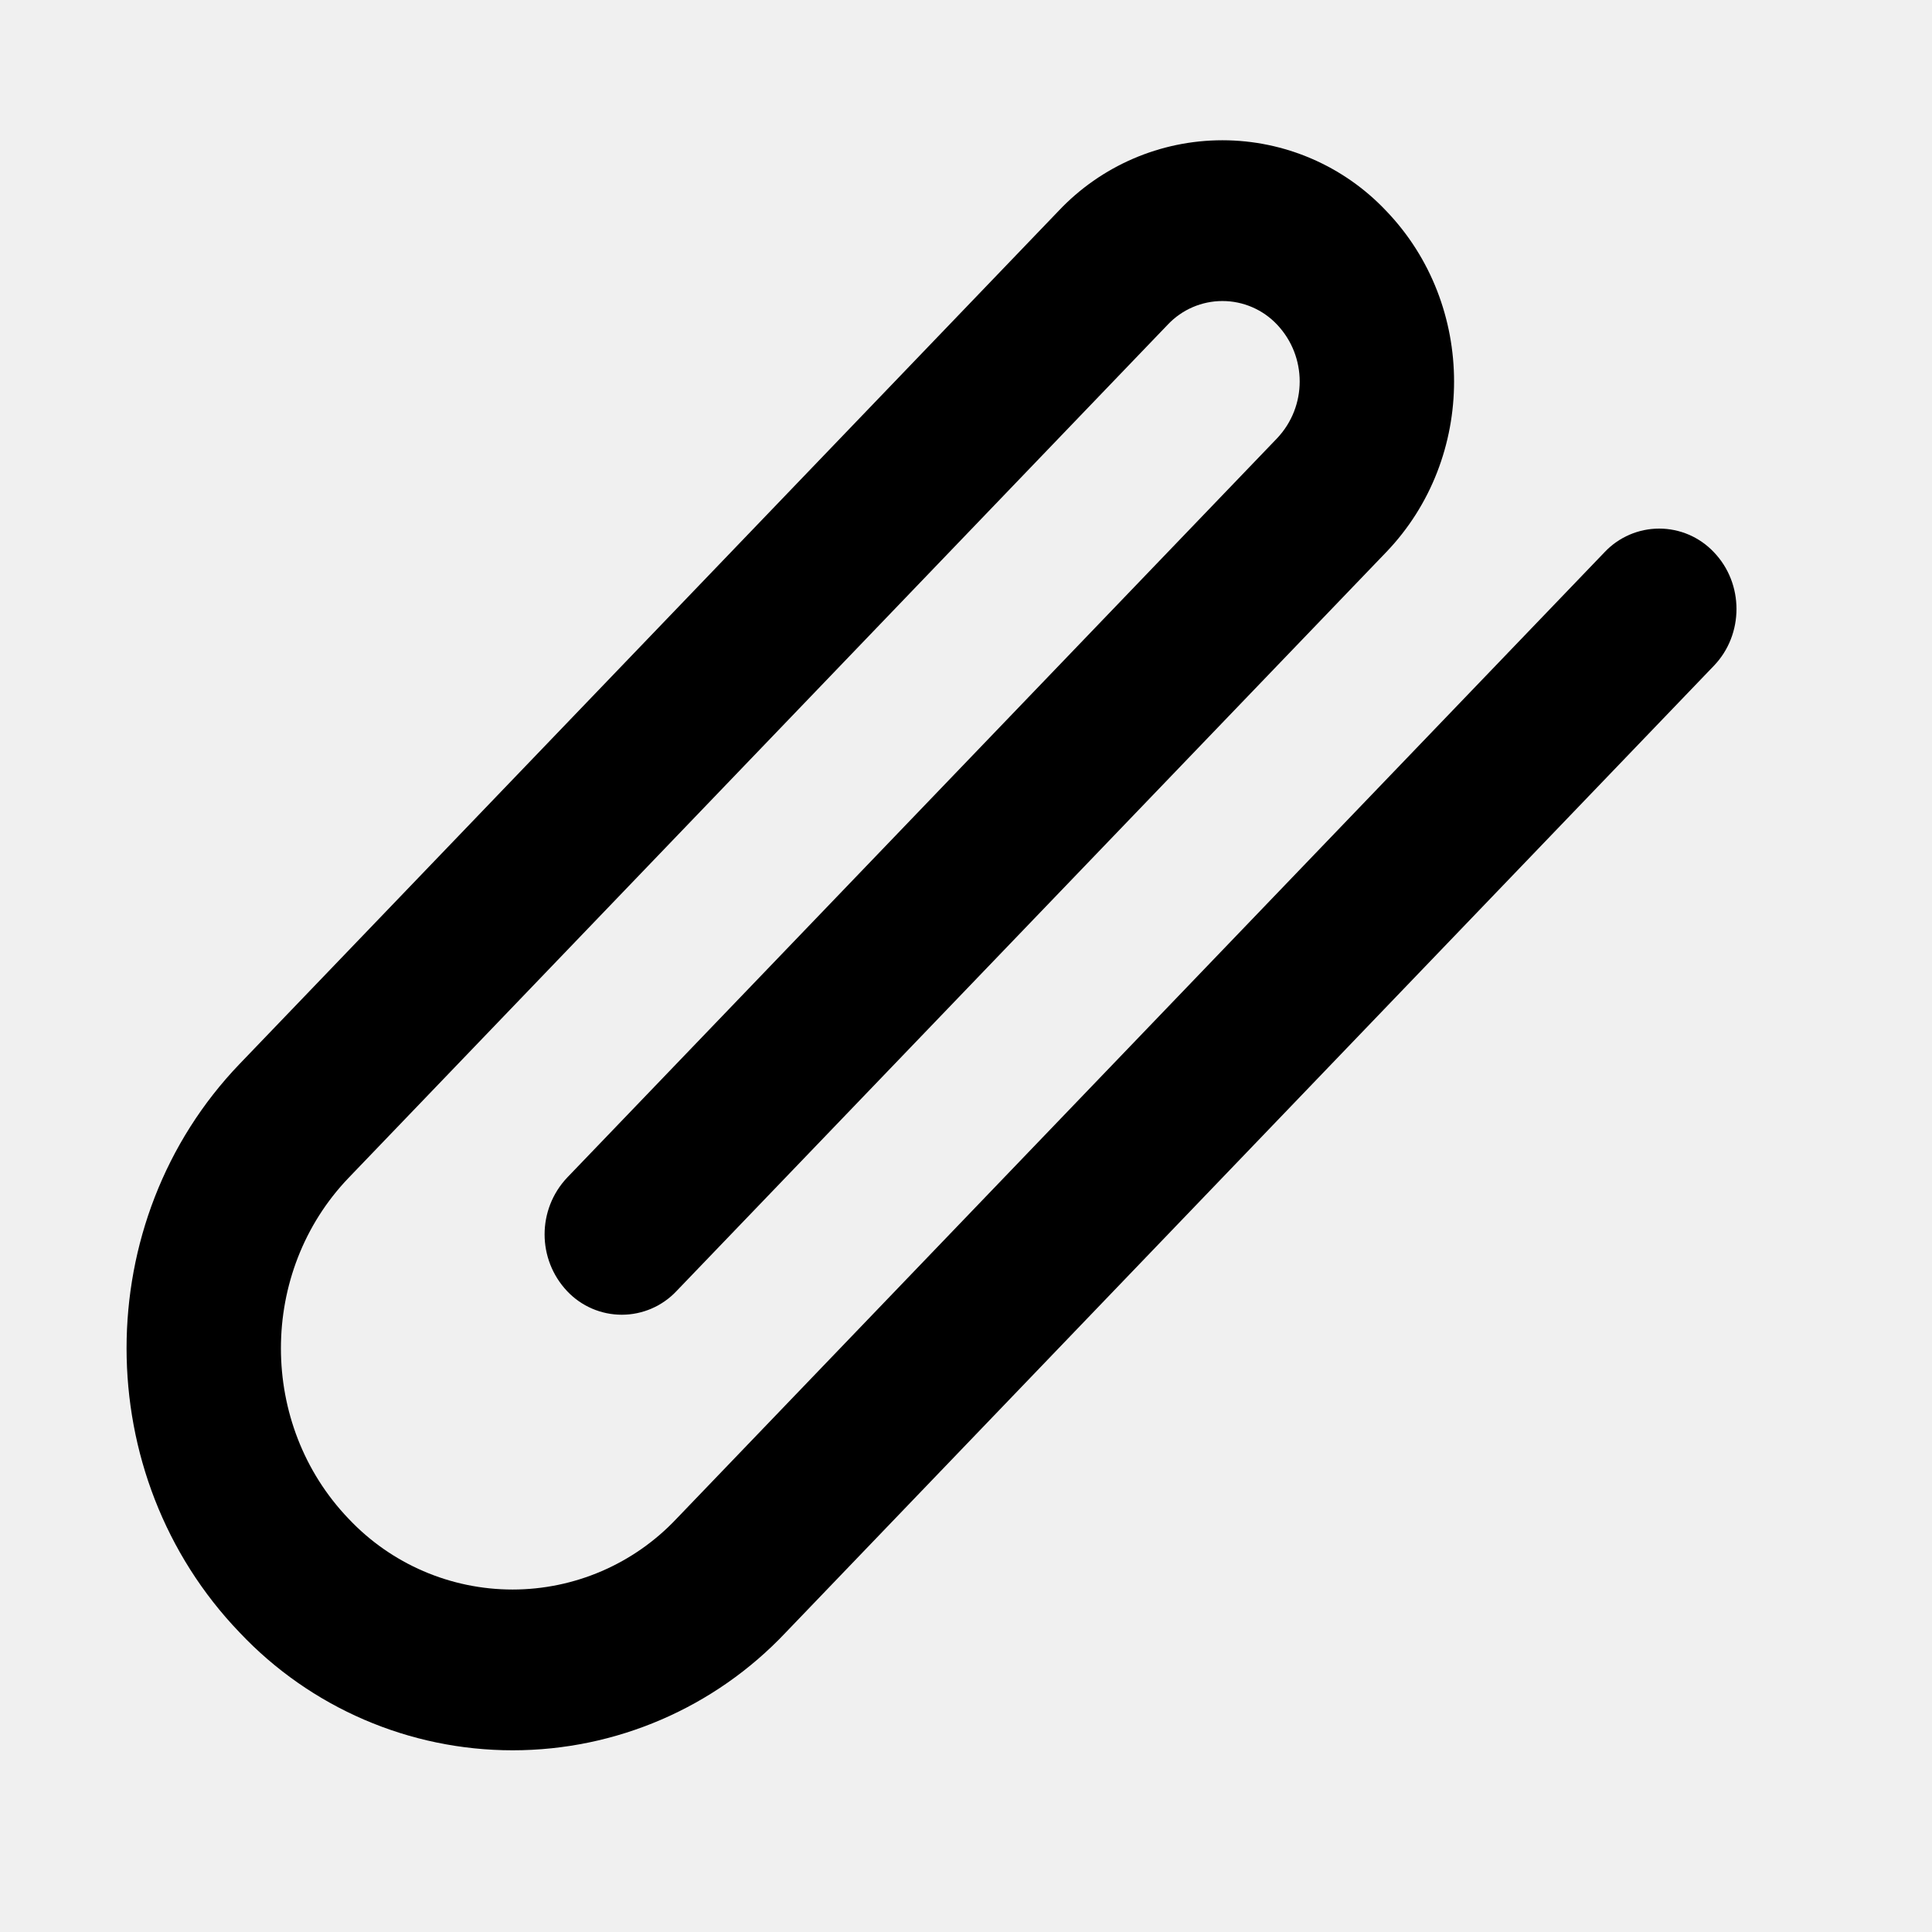
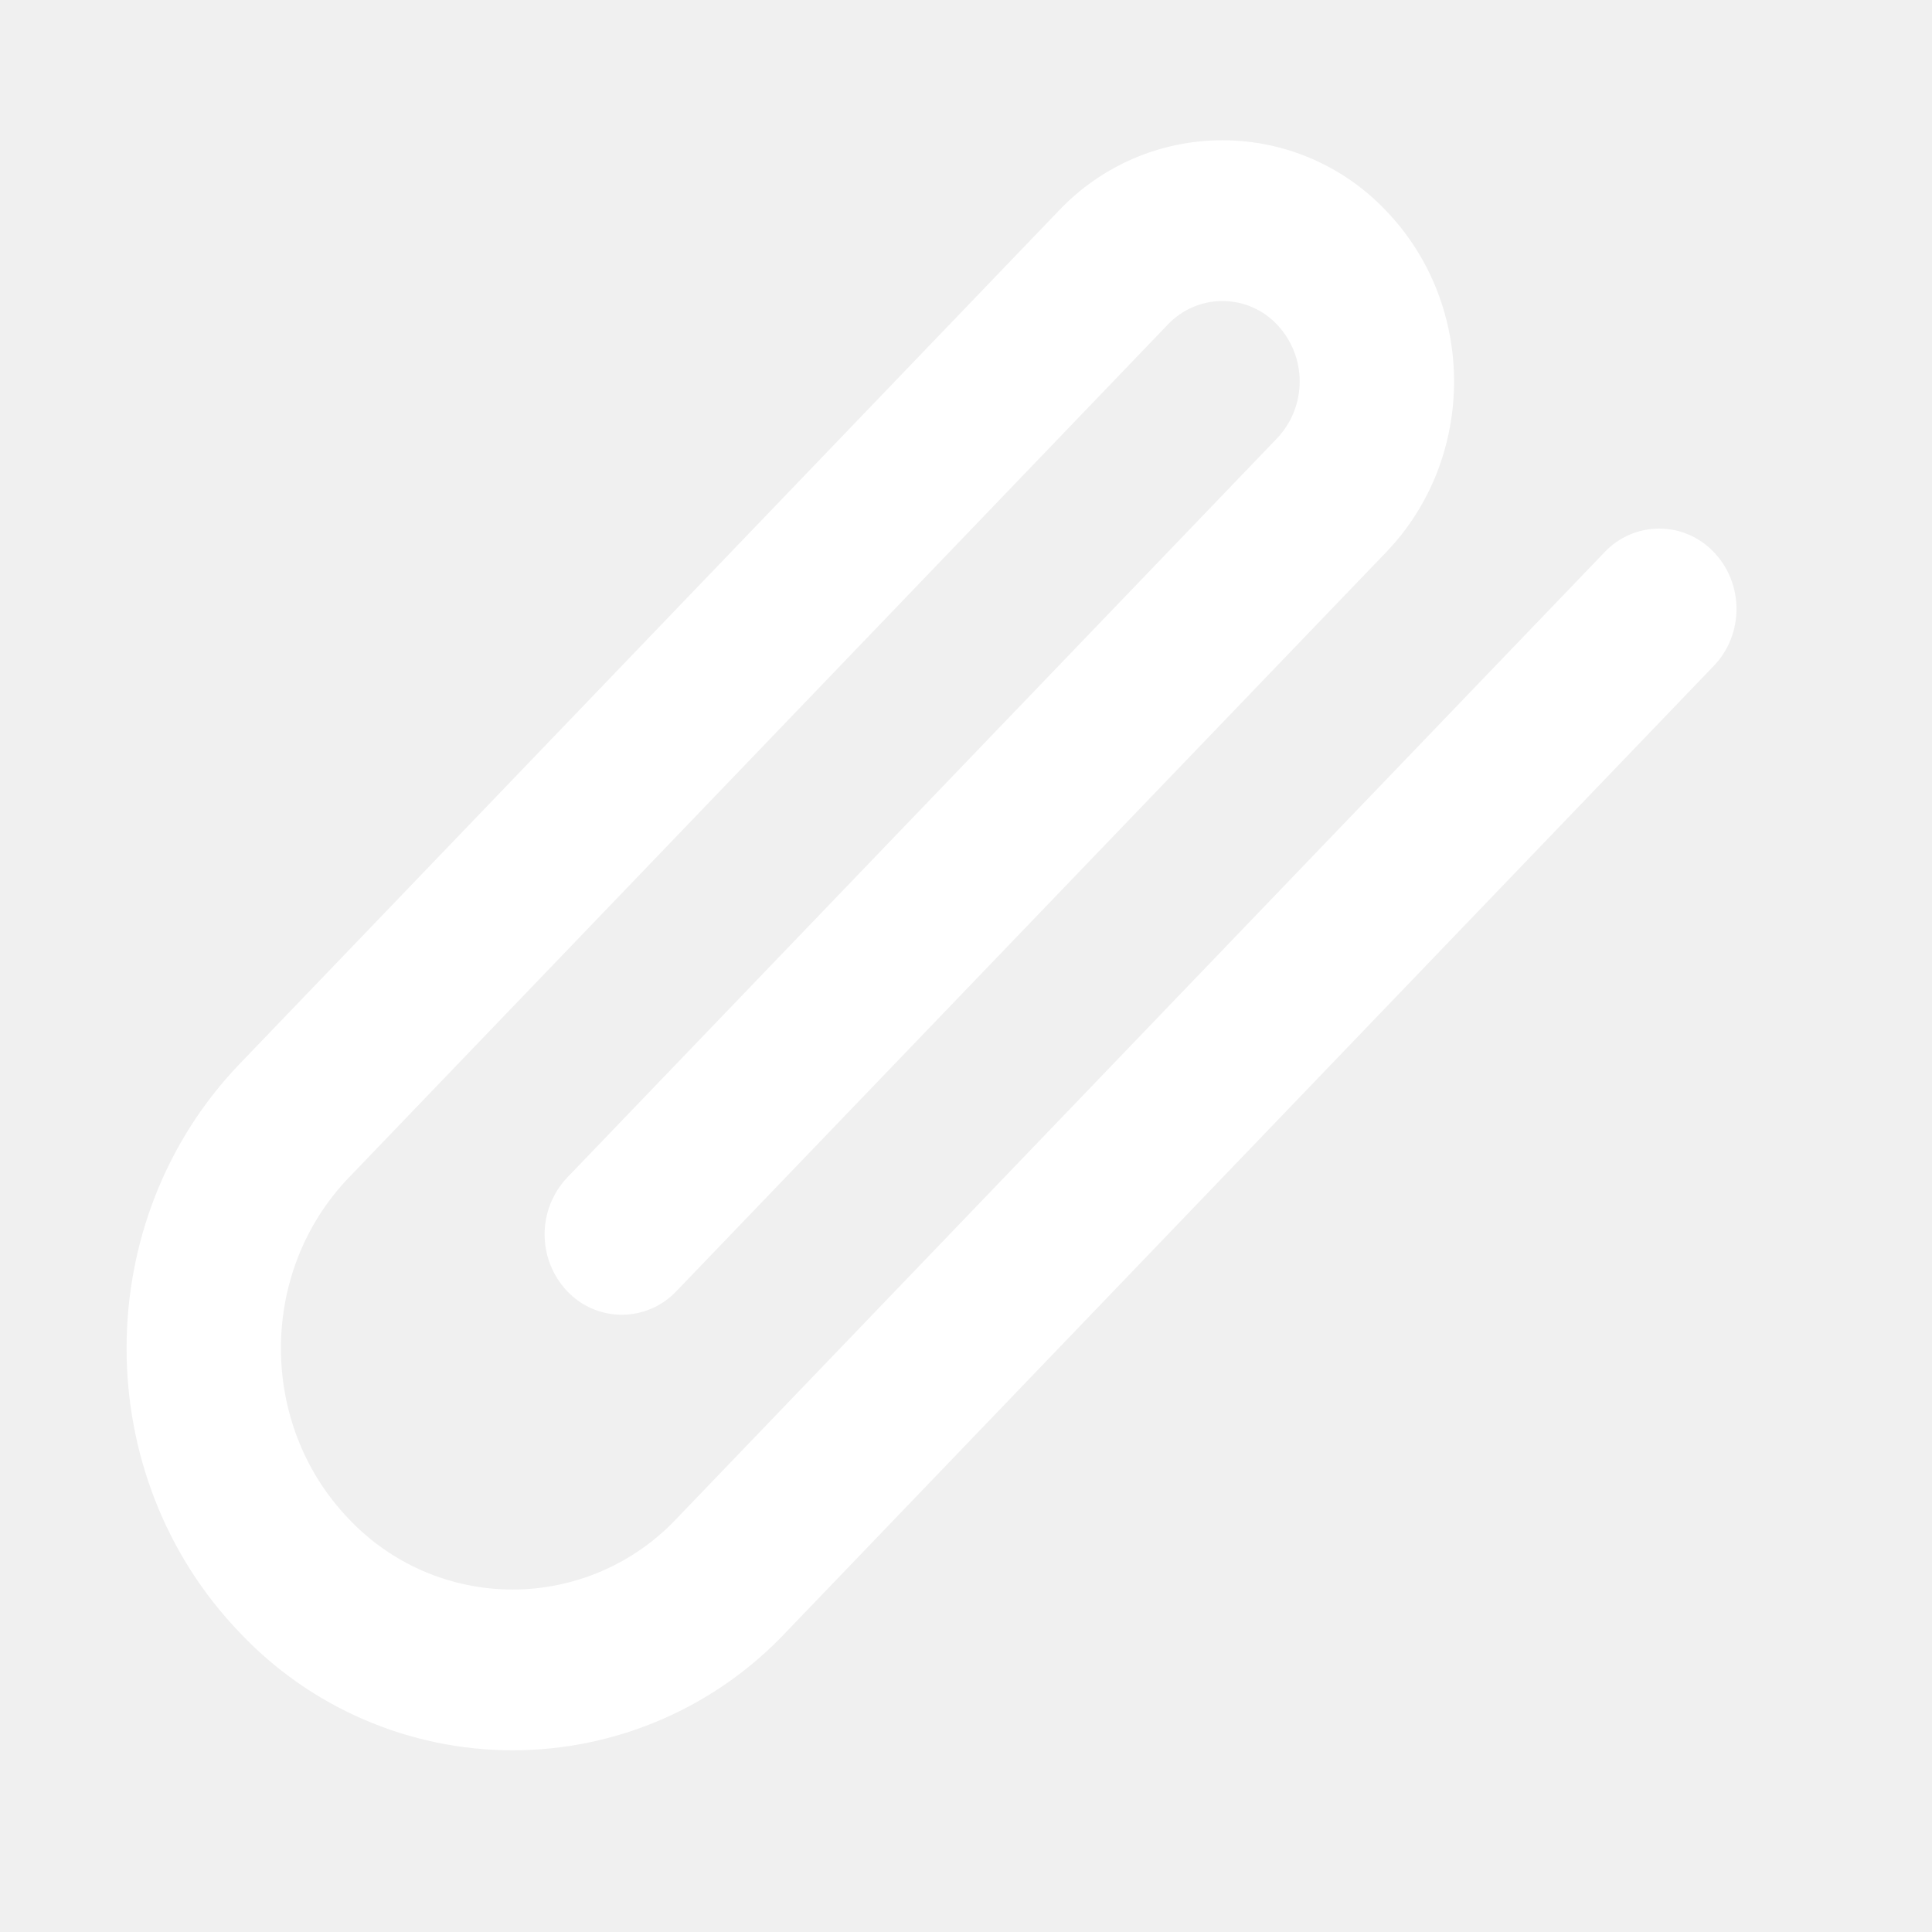
- <svg xmlns="http://www.w3.org/2000/svg" viewBox="-1.5 -1.5 24 24" width="24" fill="currentColor">
+ <svg xmlns="http://www.w3.org/2000/svg" viewBox="-1.5 -1.5 24 24" fill="white">
  <path d="M18.433 5.359a.933.933 0 0 1 1.357 0c.375.39.375 1.022 0 1.412L8.26 18.78a4.663 4.663 0 0 1-6.783 0c-1.873-1.95-1.873-5.113 0-7.064L11.65 1.12a2.798 2.798 0 0 1 4.07 0c1.124 1.17 1.124 3.068 0 4.239L6.902 14.54a.933.933 0 0 1-1.356 0 1.028 1.028 0 0 1 0-1.412l8.818-9.183a1.028 1.028 0 0 0 0-1.413.933.933 0 0 0-1.357 0L2.832 13.13c-1.123 1.17-1.123 3.068 0 4.238a2.798 2.798 0 0 0 4.07 0L18.433 5.359z" />
</svg>
